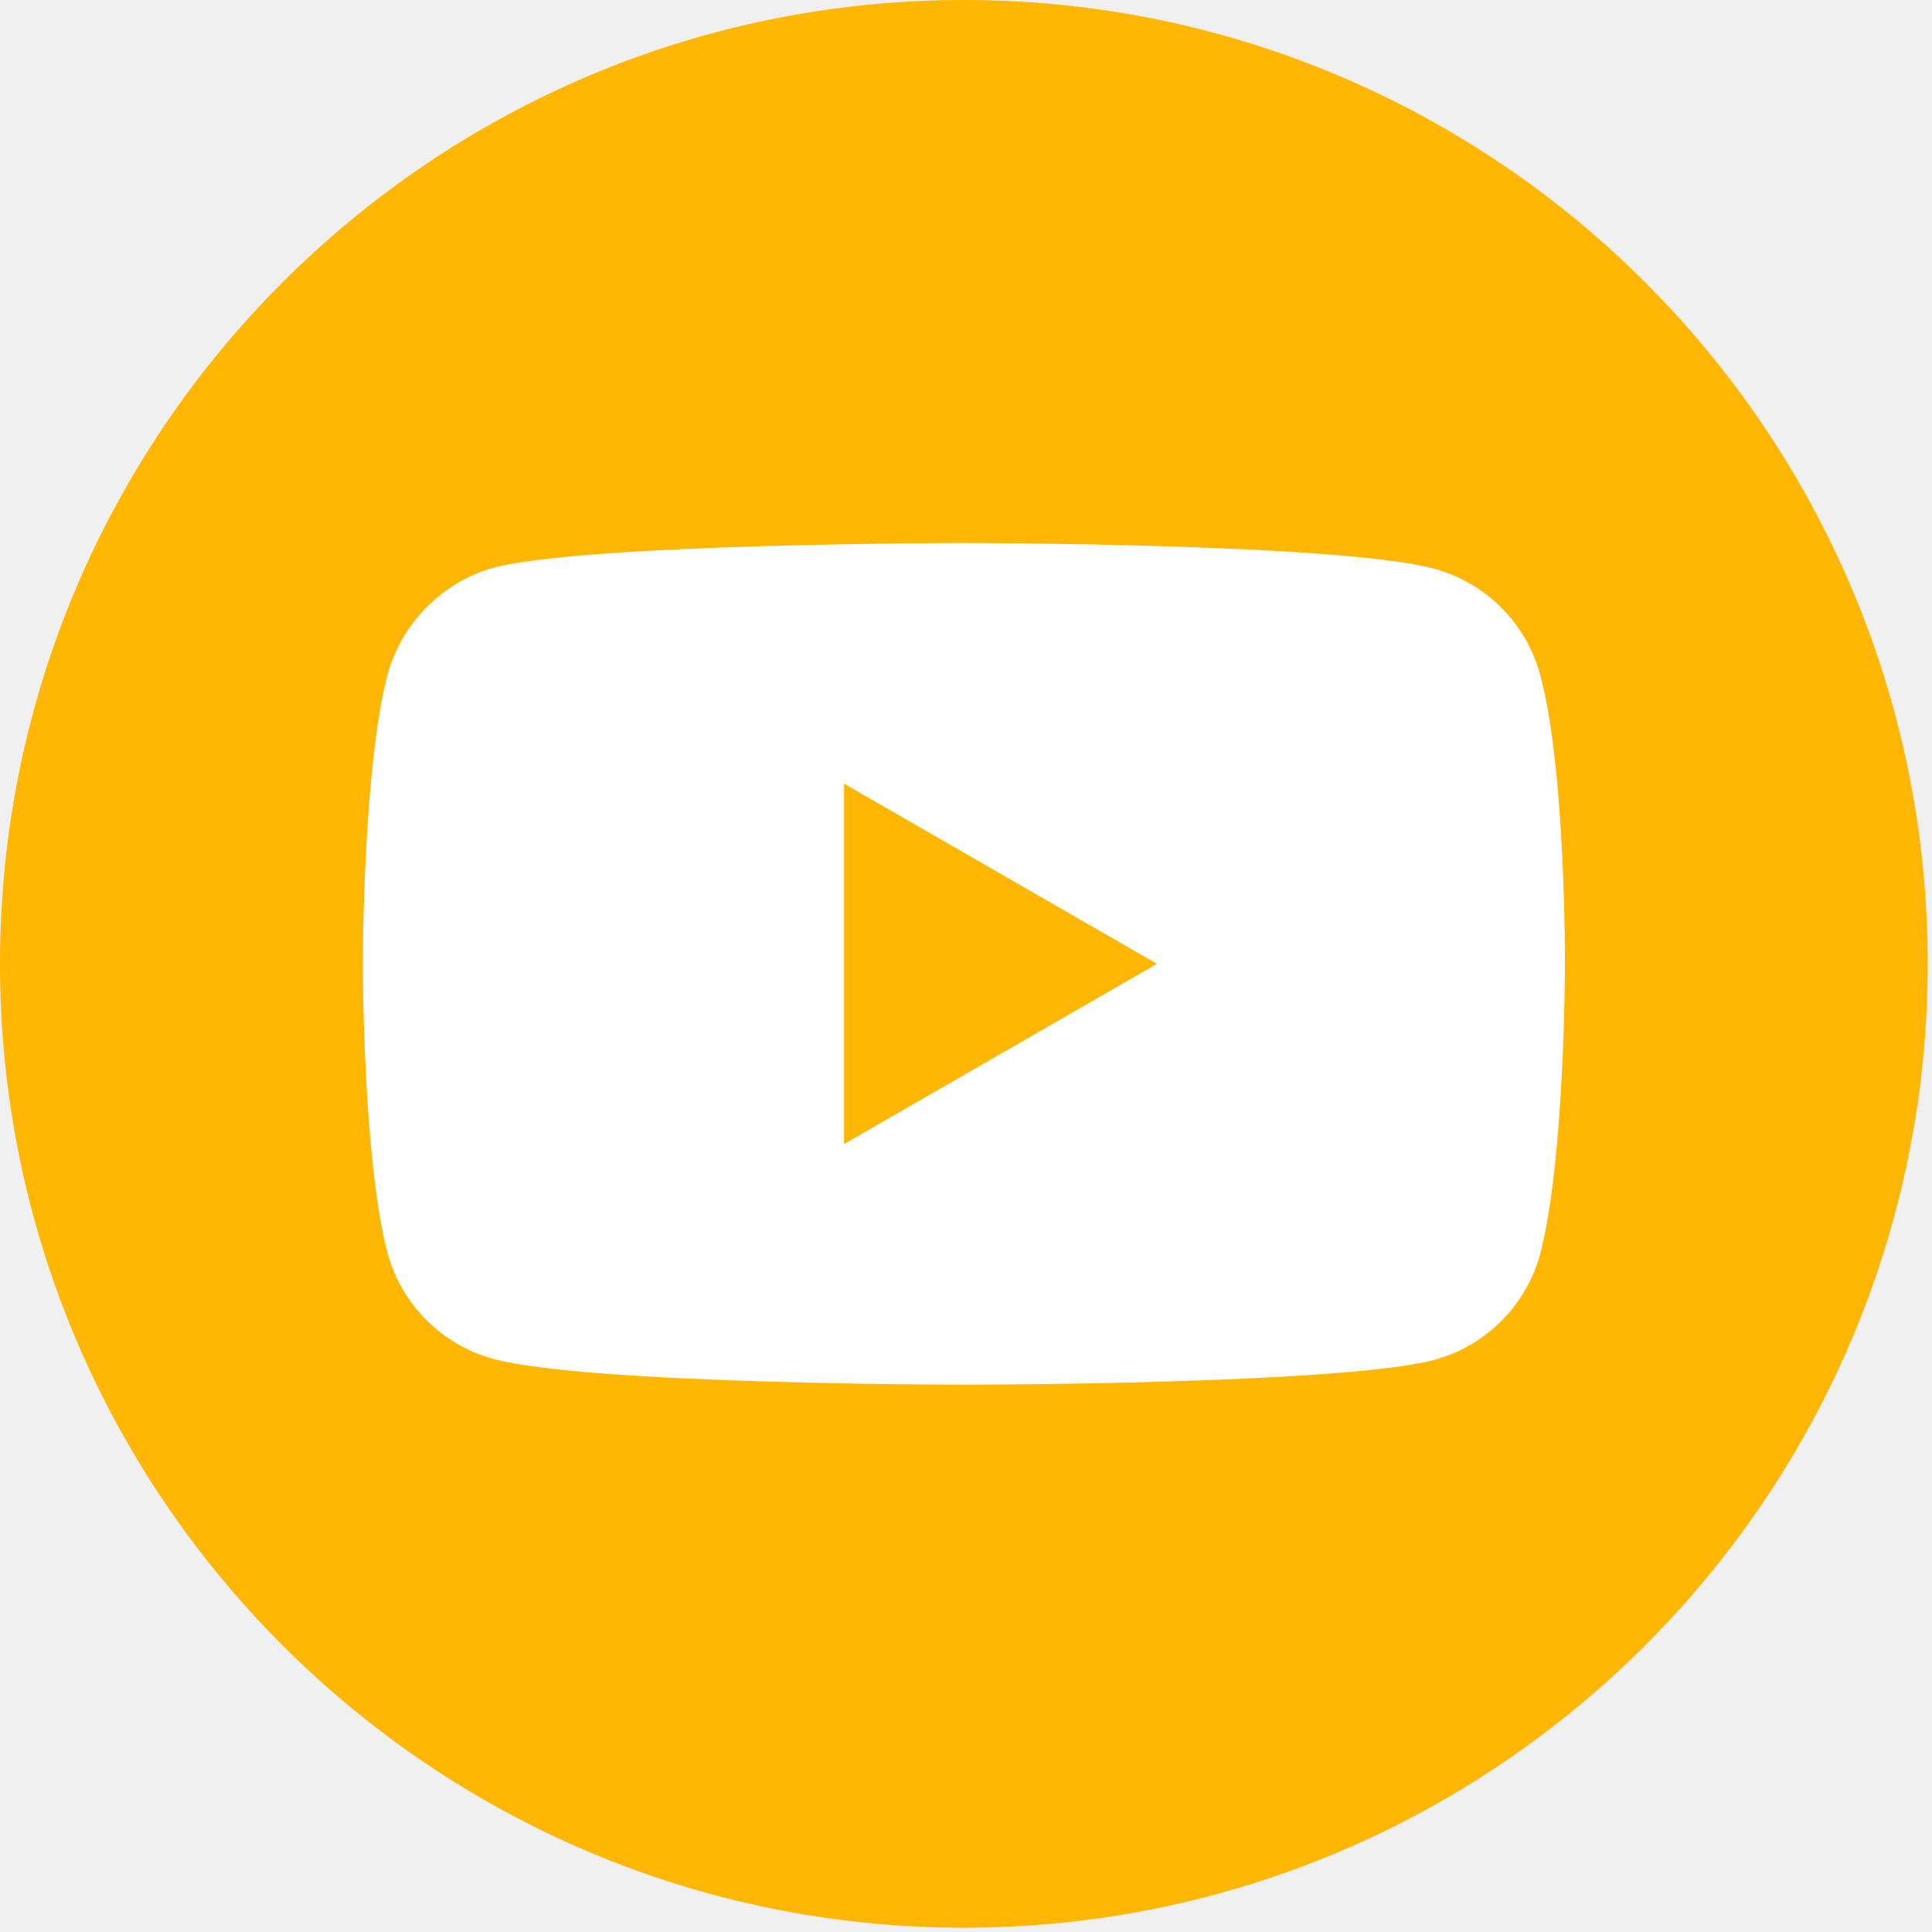
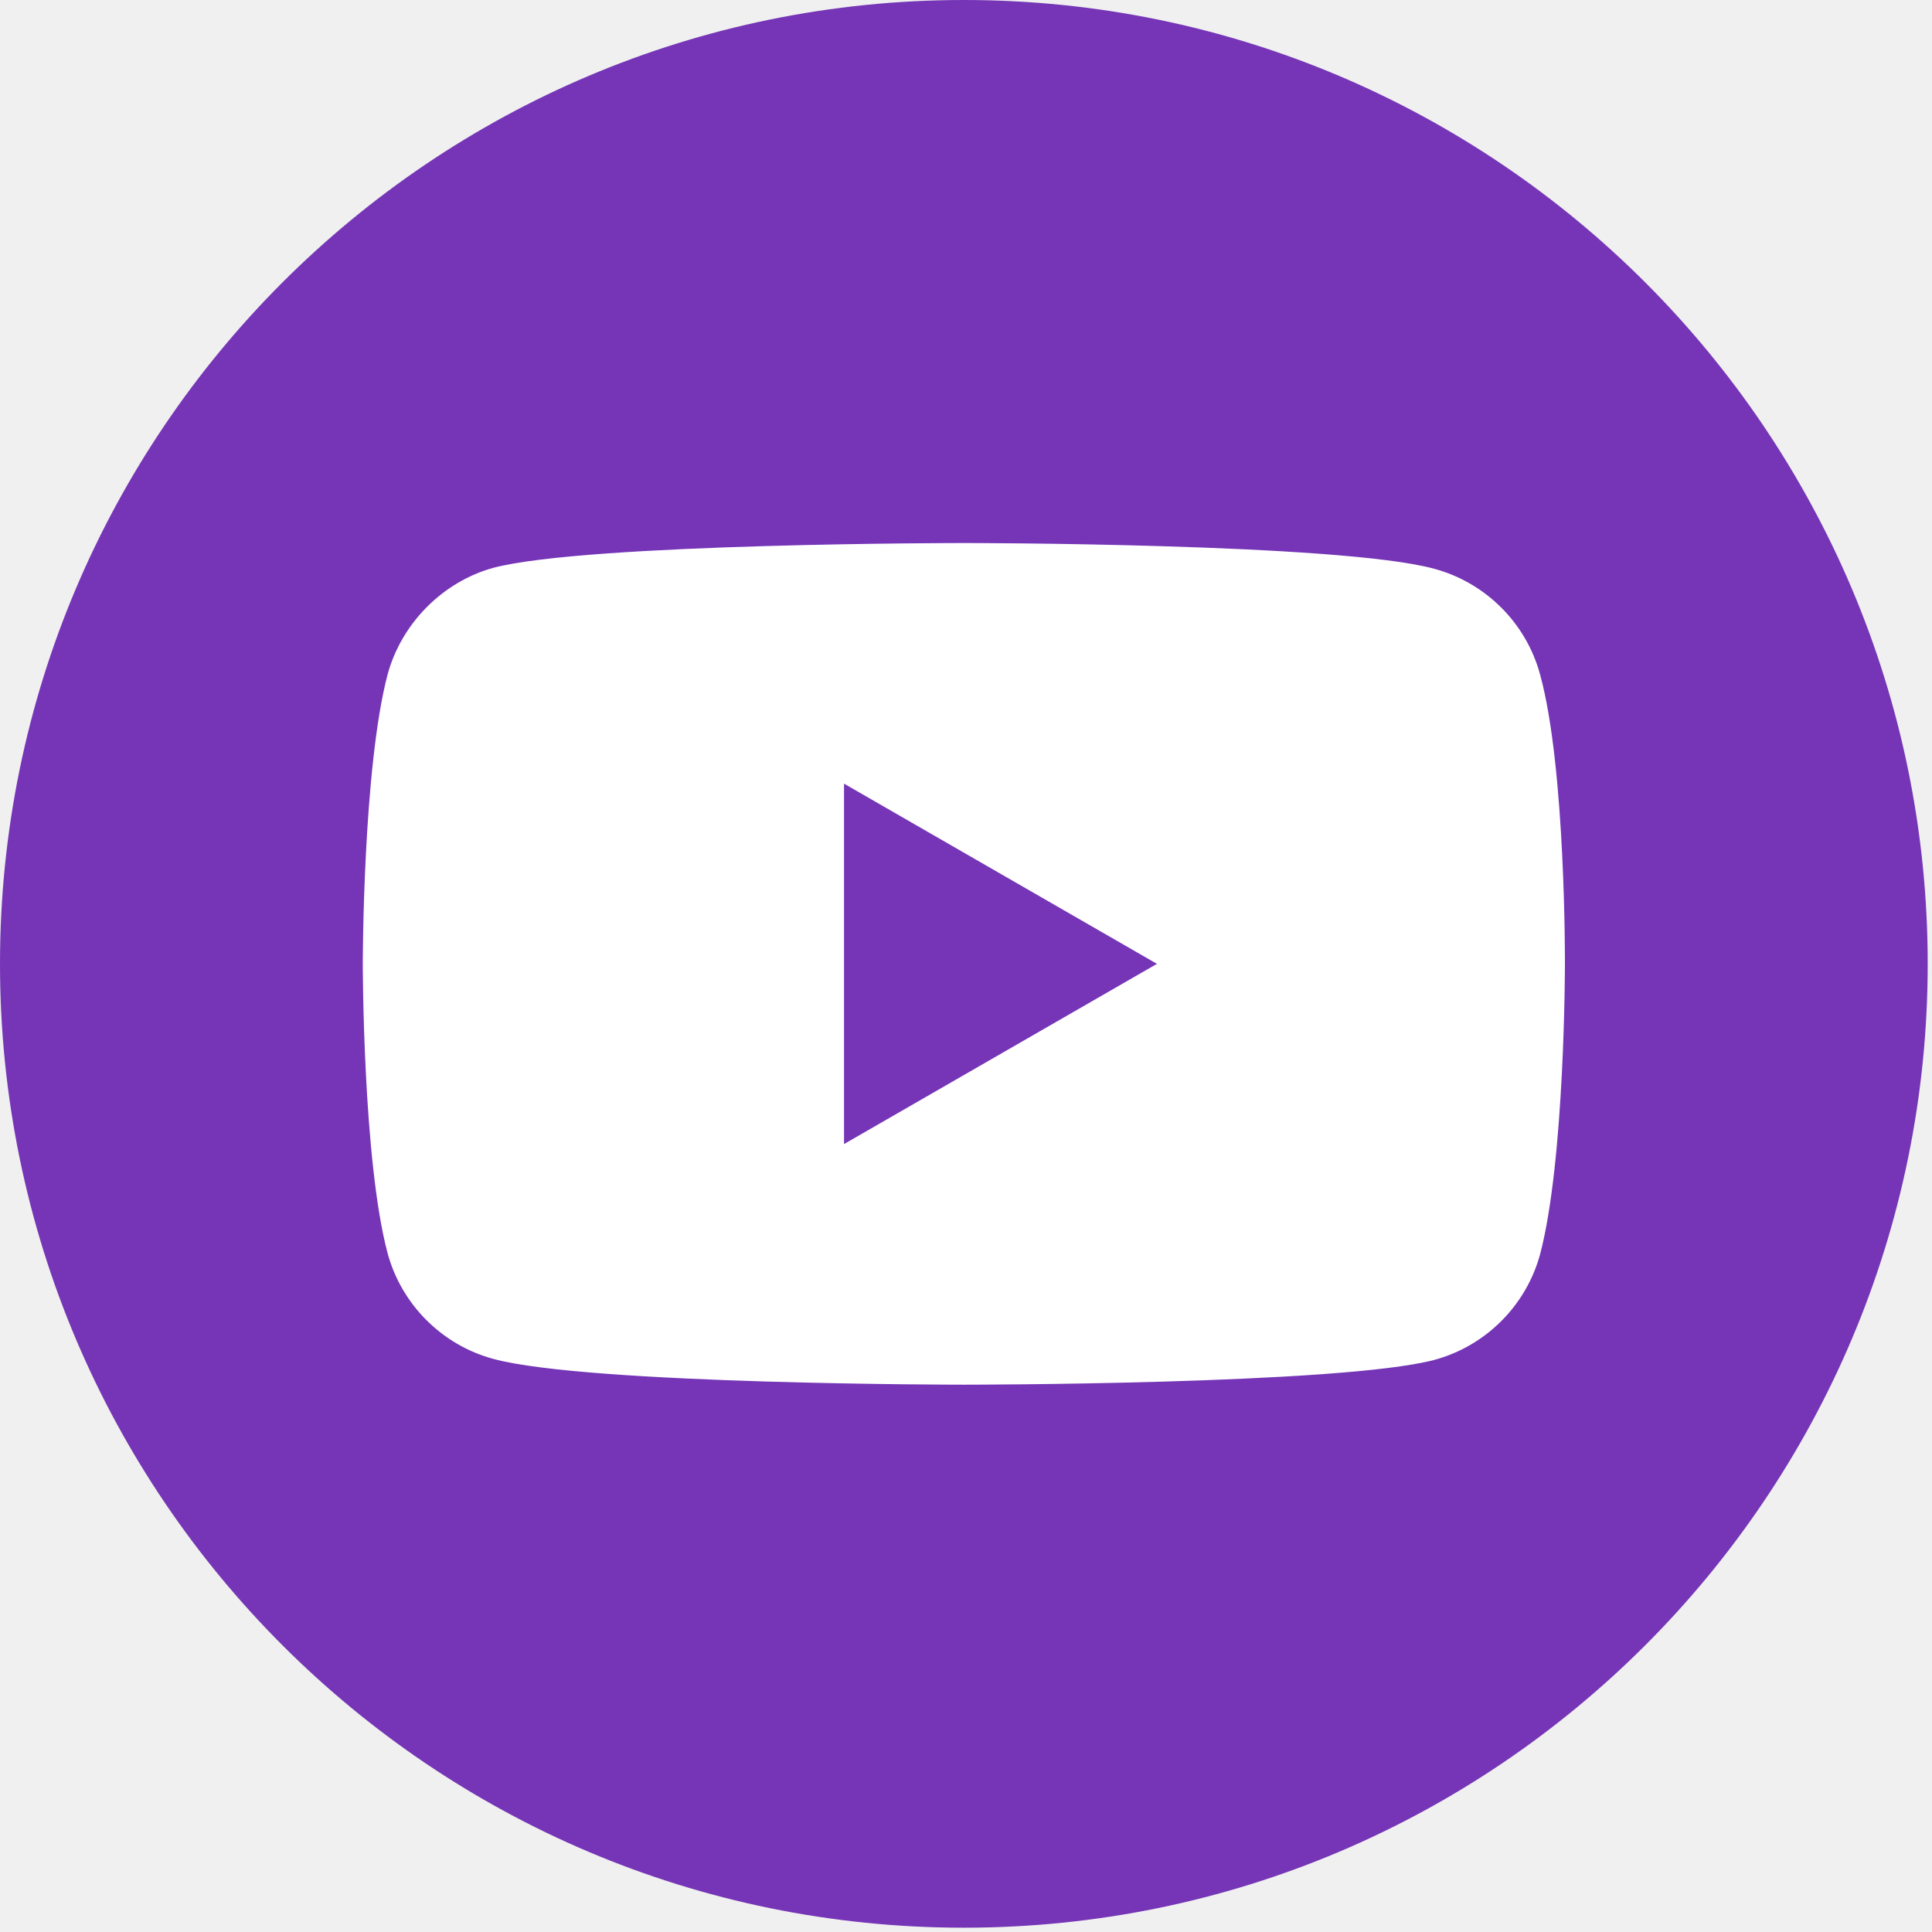
<svg xmlns="http://www.w3.org/2000/svg" width="90" height="90" viewBox="0 0 90 90" fill="none">
  <g clip-path="url(#clip0)">
-     <path d="M44.9 0C69.681 0 89.8 20.119 89.8 44.9C89.8 69.681 69.681 89.8 44.9 89.8C20.119 89.8 0 69.681 0 44.9C0 20.119 20.119 0 44.9 0Z" fill="#FFB703" />
+     <path d="M44.9 0C69.681 0 89.8 20.119 89.8 44.9C89.8 69.681 69.681 89.8 44.9 89.8C20.119 89.8 0 69.681 0 44.9C0 20.119 20.119 0 44.9 0Z" fill="#7535B6" />
    <path d="M71.746 31.431C71.101 29.032 69.209 27.141 66.811 26.495C62.428 25.296 44.899 25.296 44.899 25.296C44.899 25.296 27.371 25.296 22.989 26.449C20.636 27.094 18.699 29.032 18.053 31.431C16.9 35.813 16.9 44.9 16.9 44.9C16.9 44.9 16.9 54.033 18.053 58.369C18.699 60.768 20.59 62.659 22.989 63.305C27.417 64.504 44.9 64.504 44.9 64.504C44.9 64.504 62.428 64.504 66.811 63.351C69.21 62.705 71.101 60.814 71.747 58.415C72.9 54.033 72.9 44.946 72.9 44.946C72.9 44.946 72.946 35.813 71.746 31.431ZM39.318 53.295V36.505L53.895 44.9L39.318 53.295Z" fill="white" />
  </g>
  <defs>
    <clipPath id="clip0">
      <rect width="89.8" height="89.8" fill="white" />
    </clipPath>
  </defs>
</svg>
